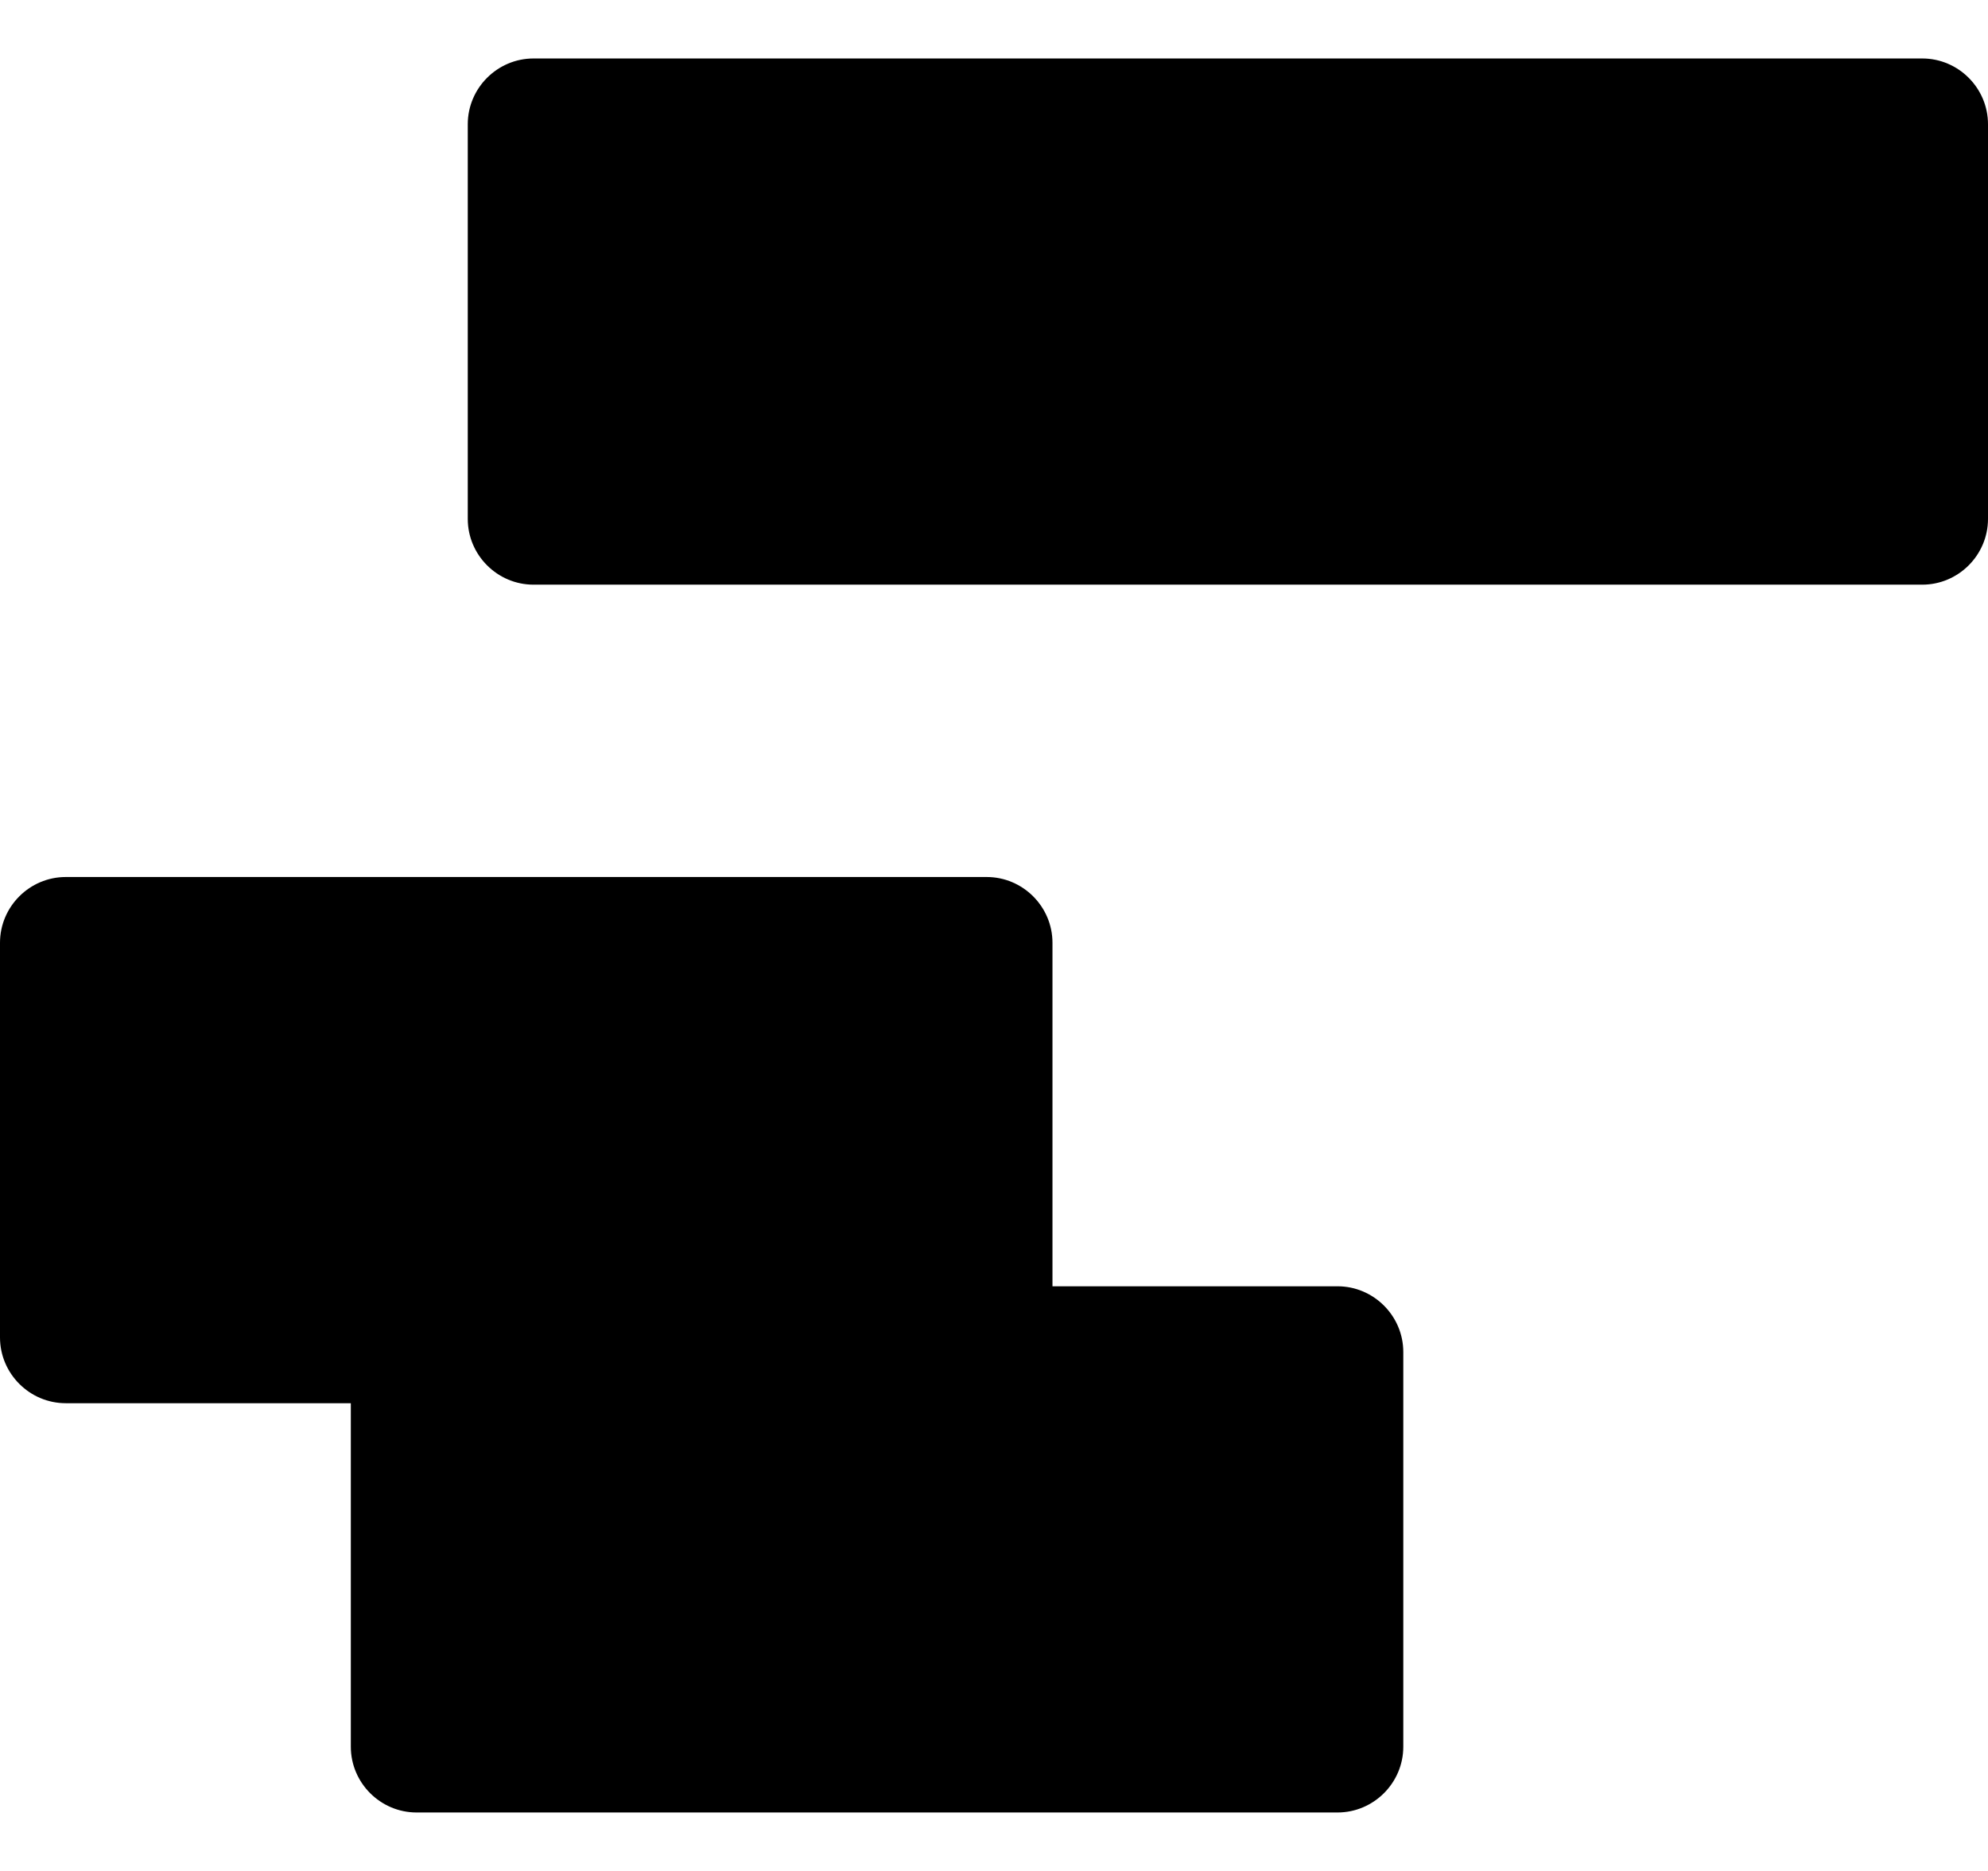
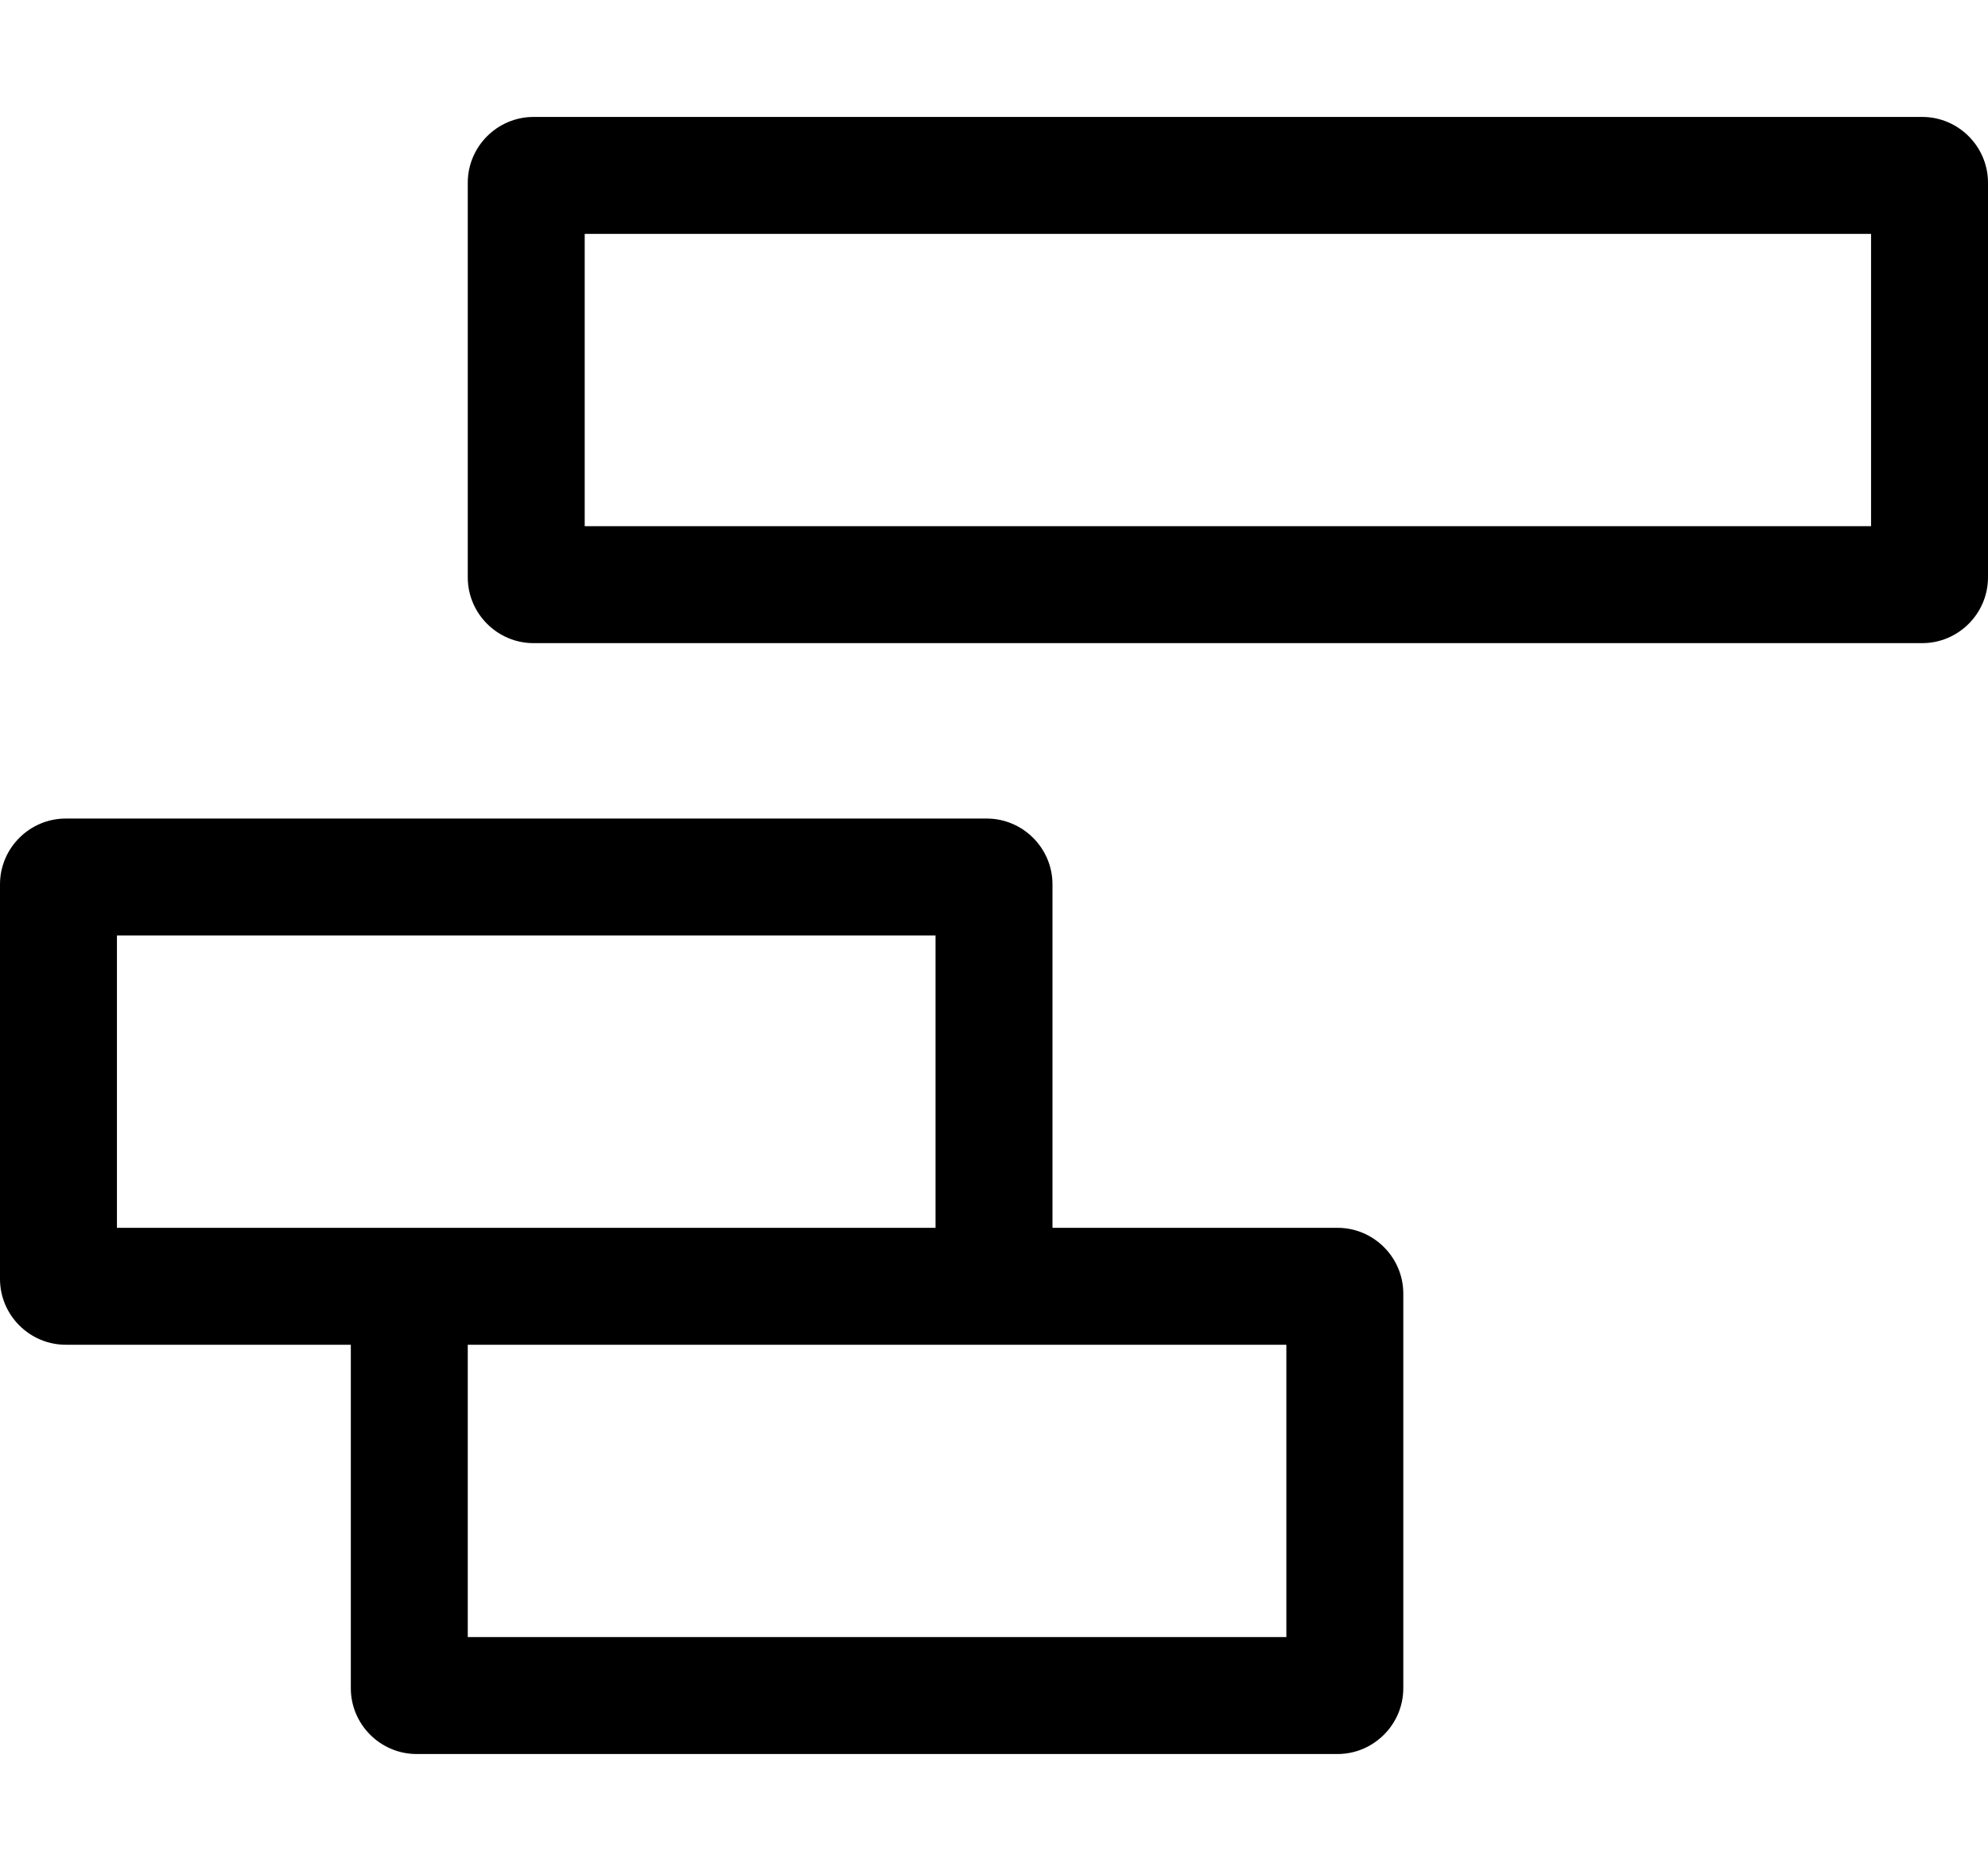
<svg xmlns="http://www.w3.org/2000/svg" width="544" height="512" viewBox="0 0 544 512">
-   <path d="M146 16h380c9.9 0 18 8.1 18 18v108c0 9.9-8.1 18-18 18H146c-9.9 0-18-8.1-18-18V34c0-9.9 8.1-18 18-18zm14 32h352v80H160V48zM32 272h224v80H32v-80zm96 112h224v80H128v-80zM18 240h252c9.9 0 18 8.1 18 18v94h78c9.9 0 18 8.1 18 18v108c0 9.9-8.1 18-18 18H114c-9.9 0-18-8.1-18-18v-94H18c-9.9 0-18-8.1-18-18V258c0-9.9 8.1-18 18-18z" />
+   <path d="M146 32h380c9.9 0 18 8.1 18 18v108c0 9.9-8.1 18-18 18H146c-9.9 0-18-8.1-18-18V50c0-9.9 8.1-18 18-18zm14 32v80h352V64H160zM32 256v80h224v-80H32zm96 112v80h224v-80H128zM18 224h252c9.9 0 18 8.1 18 18v94h78c9.9 0 18 8.1 18 18v108c0 9.9-8.1 18-18 18H114c-9.9 0-18-8.1-18-18v-94H18c-9.9 0-18-8.1-18-18V242c0-9.9 8.1-18 18-18z" />
</svg>
